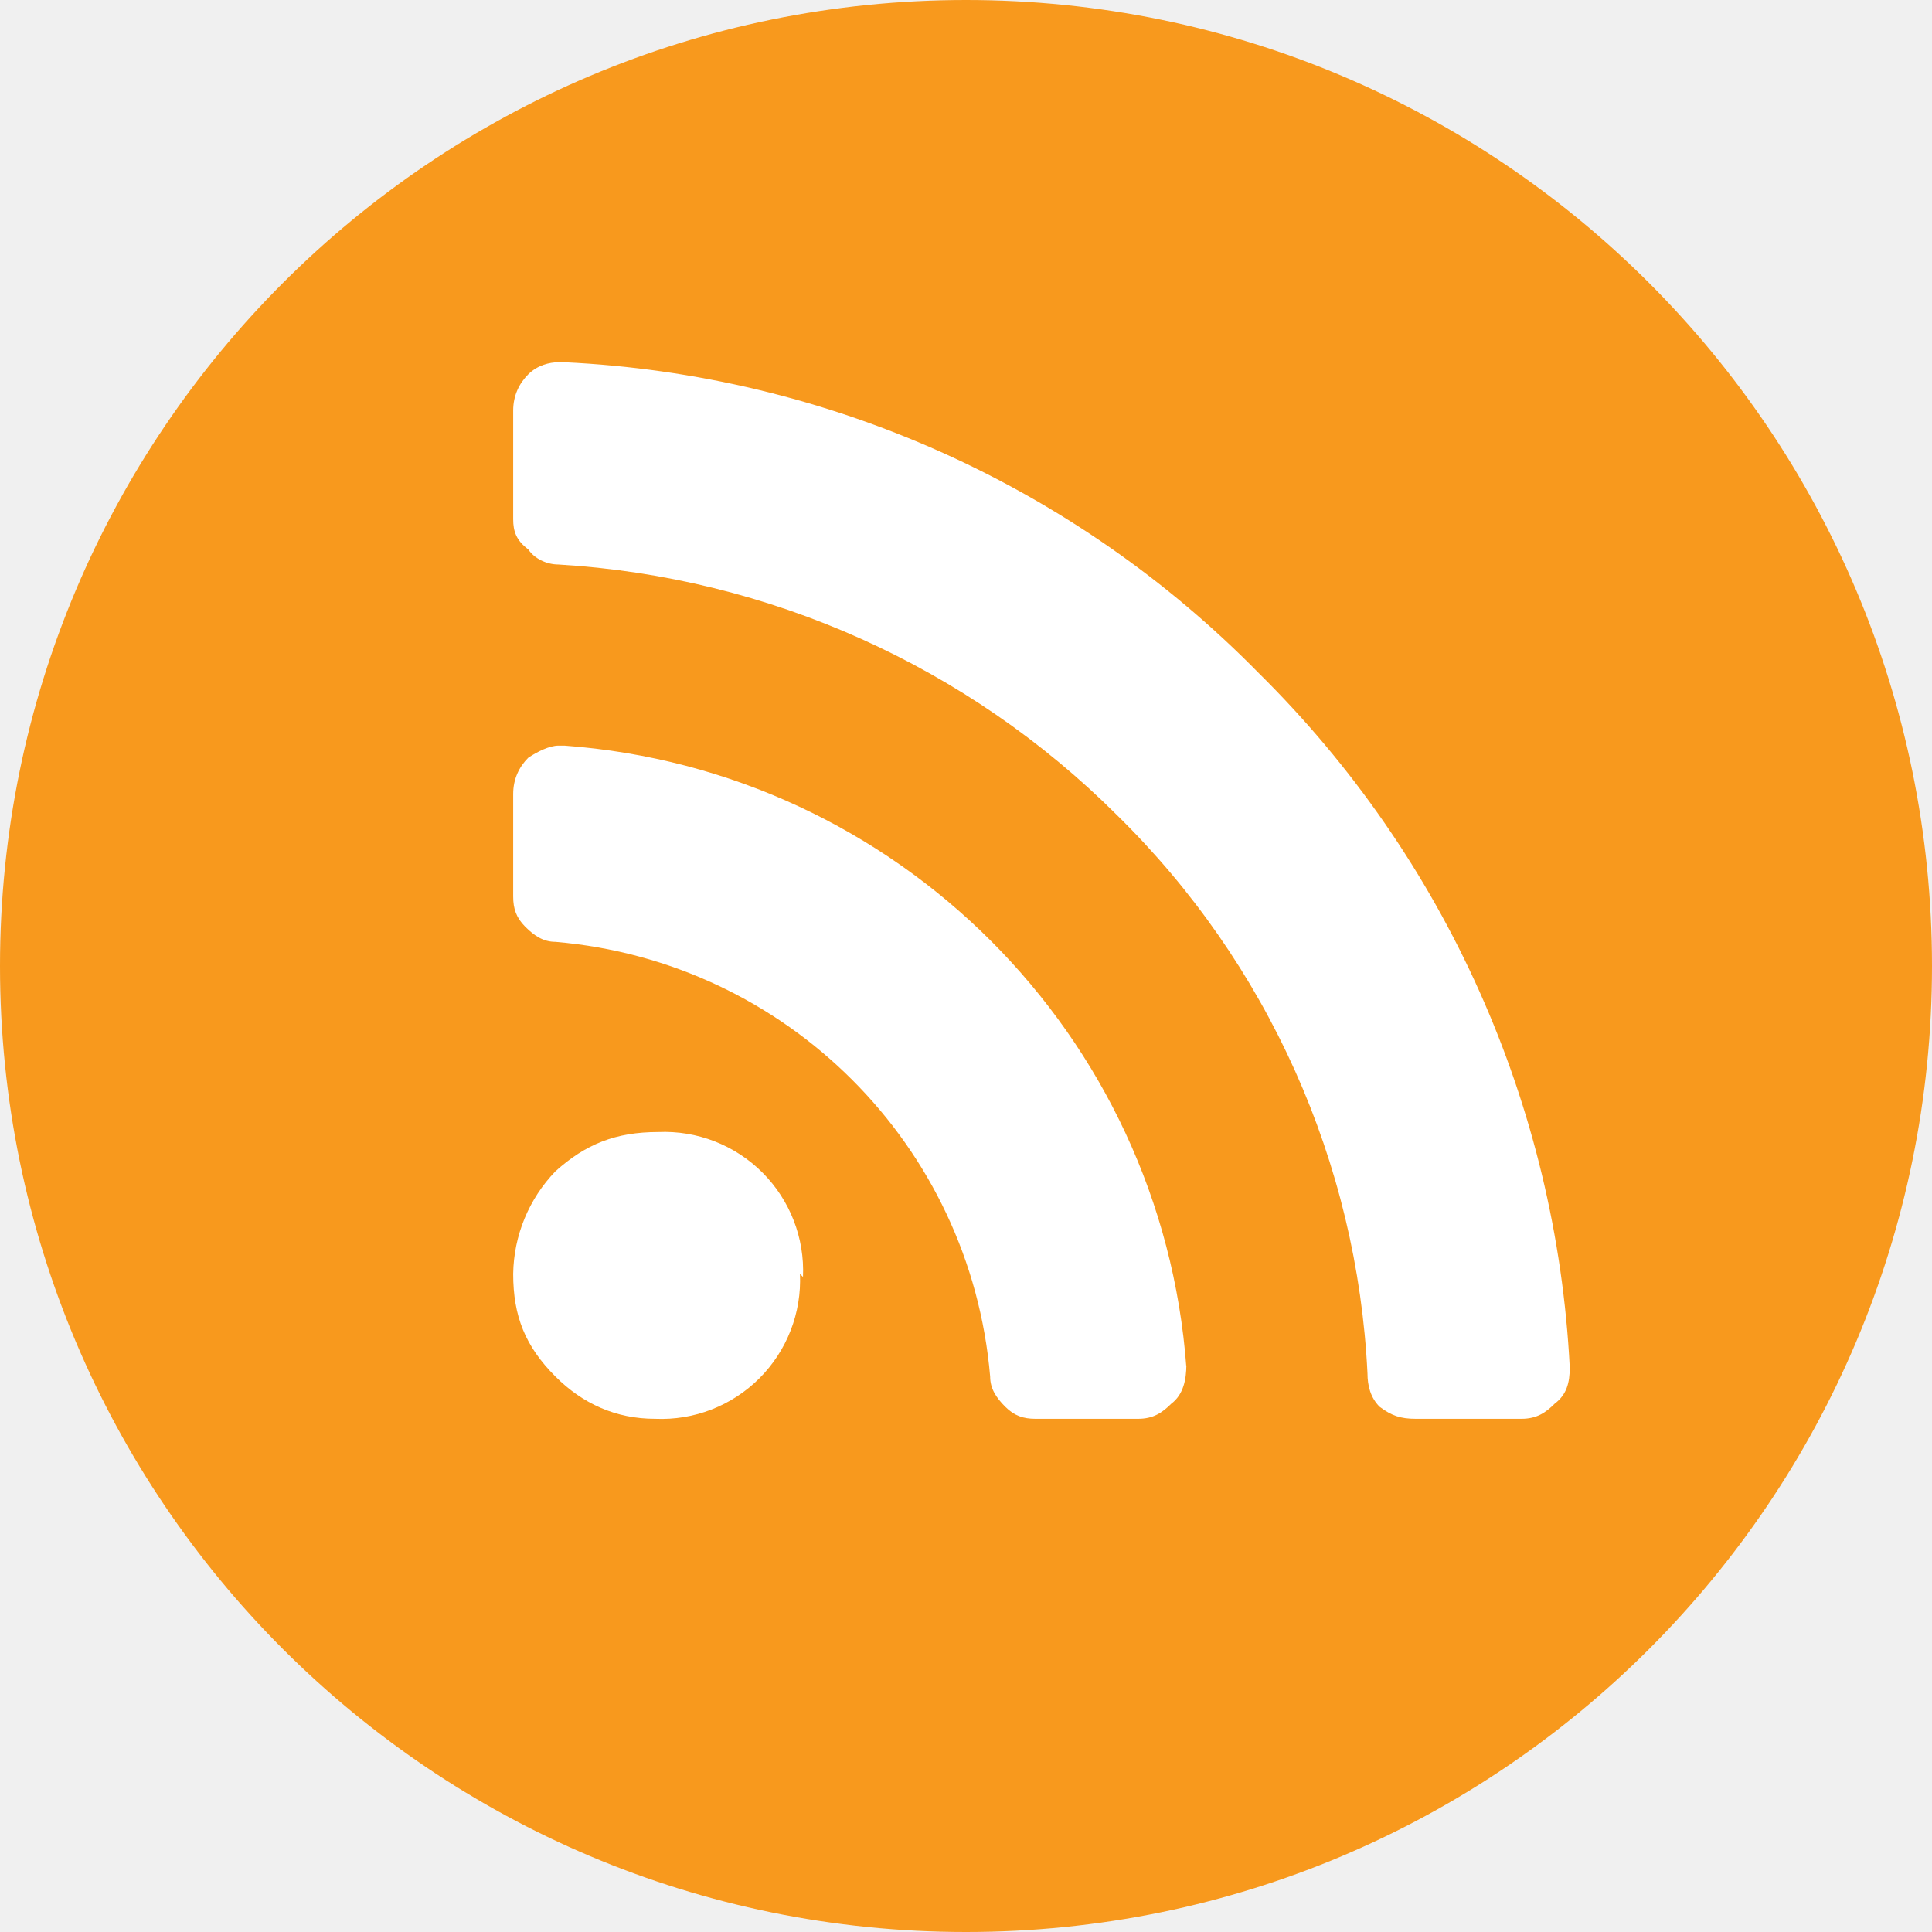
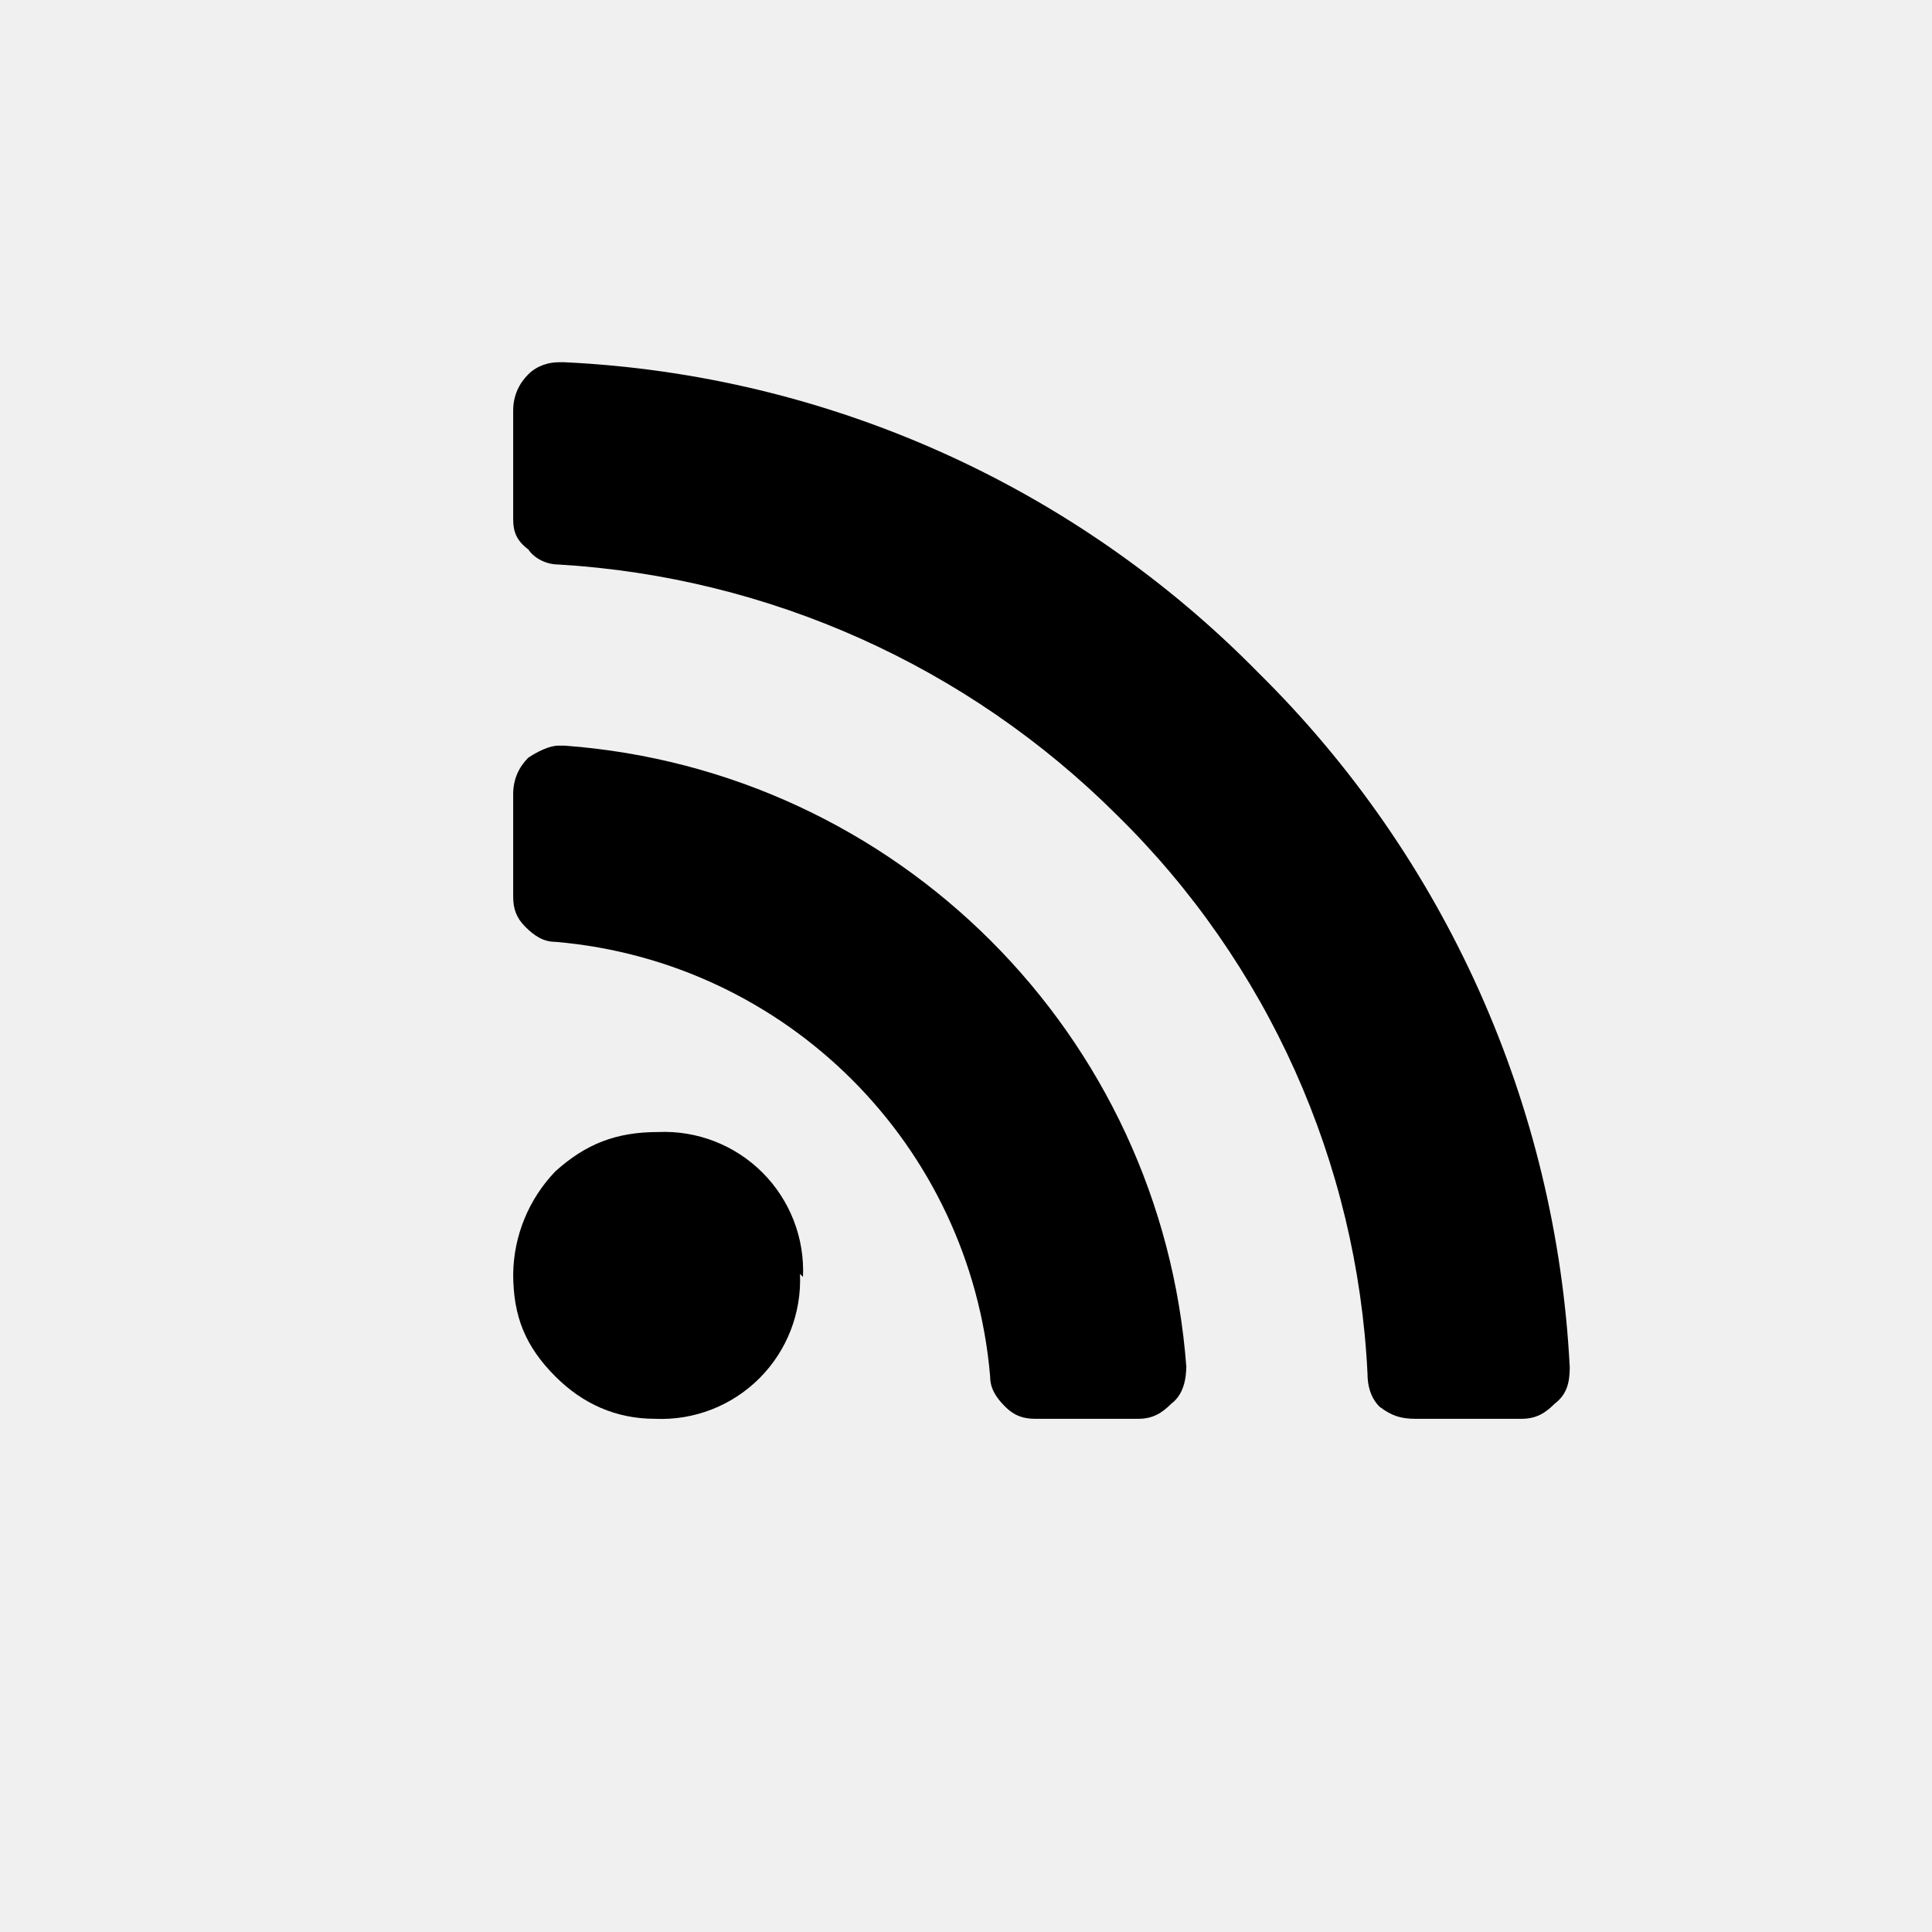
<svg xmlns="http://www.w3.org/2000/svg" viewBox="0 0 64 64">
-   <circle cx="32" cy="32" r="32" fill="#f8991d" />
-   <path fill="#fff" d="M26.5 42.2a4.6 4.6 0 0 1-4.8 4.8c-1.3 0-2.4-.5-3.3-1.4-1-1-1.4-2-1.4-3.4a5 5 0 0 1 1.4-3.4c1-.9 2-1.3 3.4-1.3a4.6 4.6 0 0 1 4.8 4.8Zm12.8 3c0 .5-.1 1-.5 1.3-.3.3-.6.5-1.1.5h-3.4c-.4 0-.7-.1-1-.4-.3-.3-.5-.6-.5-1a15.8 15.8 0 0 0-14.4-14.4c-.4 0-.7-.2-1-.5-.3-.3-.4-.6-.4-1v-3.4c0-.5.2-.9.5-1.2.3-.2.7-.4 1-.4h.2a22.3 22.3 0 0 1 20.6 20.6Zm12.7.1c0 .5-.1.9-.5 1.2-.3.3-.6.5-1.1.5h-3.5c-.5 0-.8-.1-1.2-.4-.3-.3-.4-.7-.4-1.1A27.8 27.8 0 0 0 37 27a28.6 28.6 0 0 0-18.5-8.3c-.4 0-.8-.2-1-.5-.4-.3-.5-.6-.5-1v-3.6c0-.5.2-.9.5-1.2.3-.3.7-.4 1-.4h.2a34.5 34.5 0 0 1 23 10.3 34.8 34.8 0 0 1 10.3 23Z" />
+   <path d="M26.5 42.2a4.6 4.6 0 0 1-4.8 4.8c-1.3 0-2.4-.5-3.3-1.4-1-1-1.4-2-1.4-3.4a5 5 0 0 1 1.4-3.4c1-.9 2-1.3 3.4-1.3a4.6 4.6 0 0 1 4.8 4.8Zm12.8 3c0 .5-.1 1-.5 1.3-.3.3-.6.5-1.1.5h-3.4c-.4 0-.7-.1-1-.4-.3-.3-.5-.6-.5-1a15.8 15.8 0 0 0-14.4-14.4c-.4 0-.7-.2-1-.5-.3-.3-.4-.6-.4-1v-3.4c0-.5.2-.9.5-1.2.3-.2.7-.4 1-.4h.2a22.3 22.3 0 0 1 20.6 20.6Zm12.7.1c0 .5-.1.9-.5 1.2-.3.3-.6.5-1.1.5h-3.5c-.5 0-.8-.1-1.2-.4-.3-.3-.4-.7-.4-1.1A27.8 27.8 0 0 0 37 27a28.6 28.6 0 0 0-18.5-8.3c-.4 0-.8-.2-1-.5-.4-.3-.5-.6-.5-1v-3.6c0-.5.2-.9.5-1.2.3-.3.7-.4 1-.4h.2a34.5 34.5 0 0 1 23 10.3 34.8 34.8 0 0 1 10.3 23Z" />
</svg>
